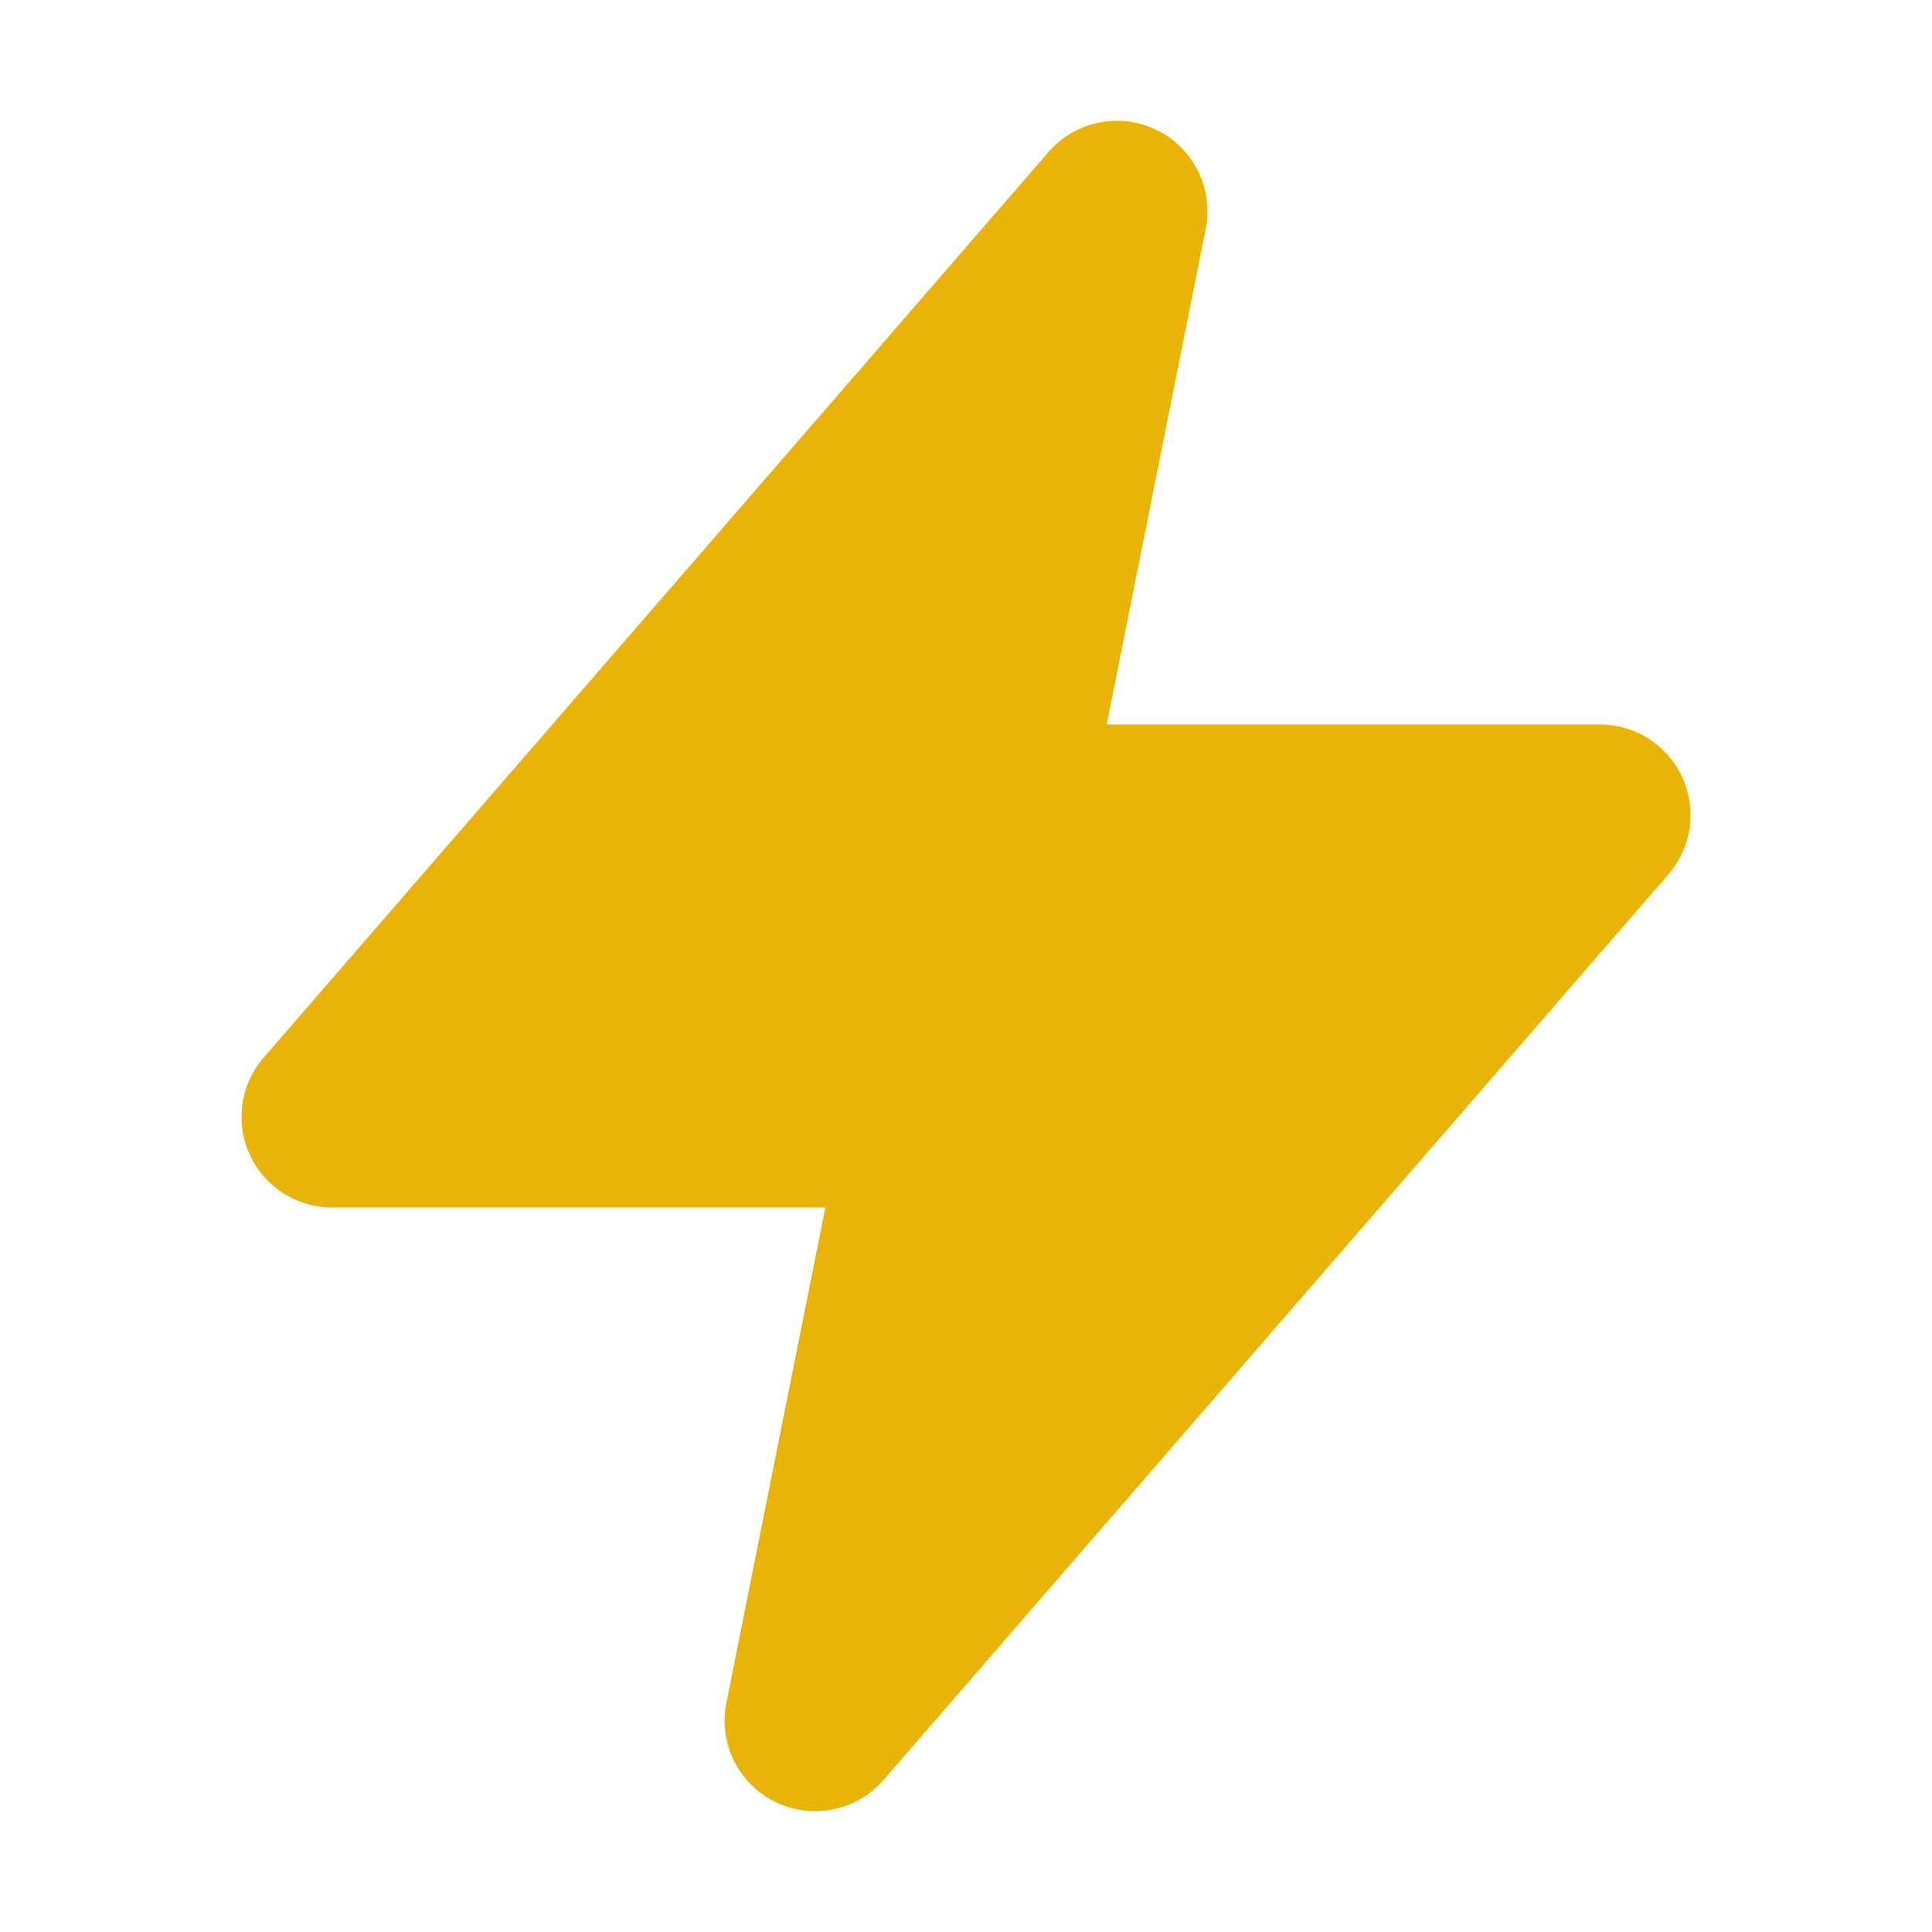
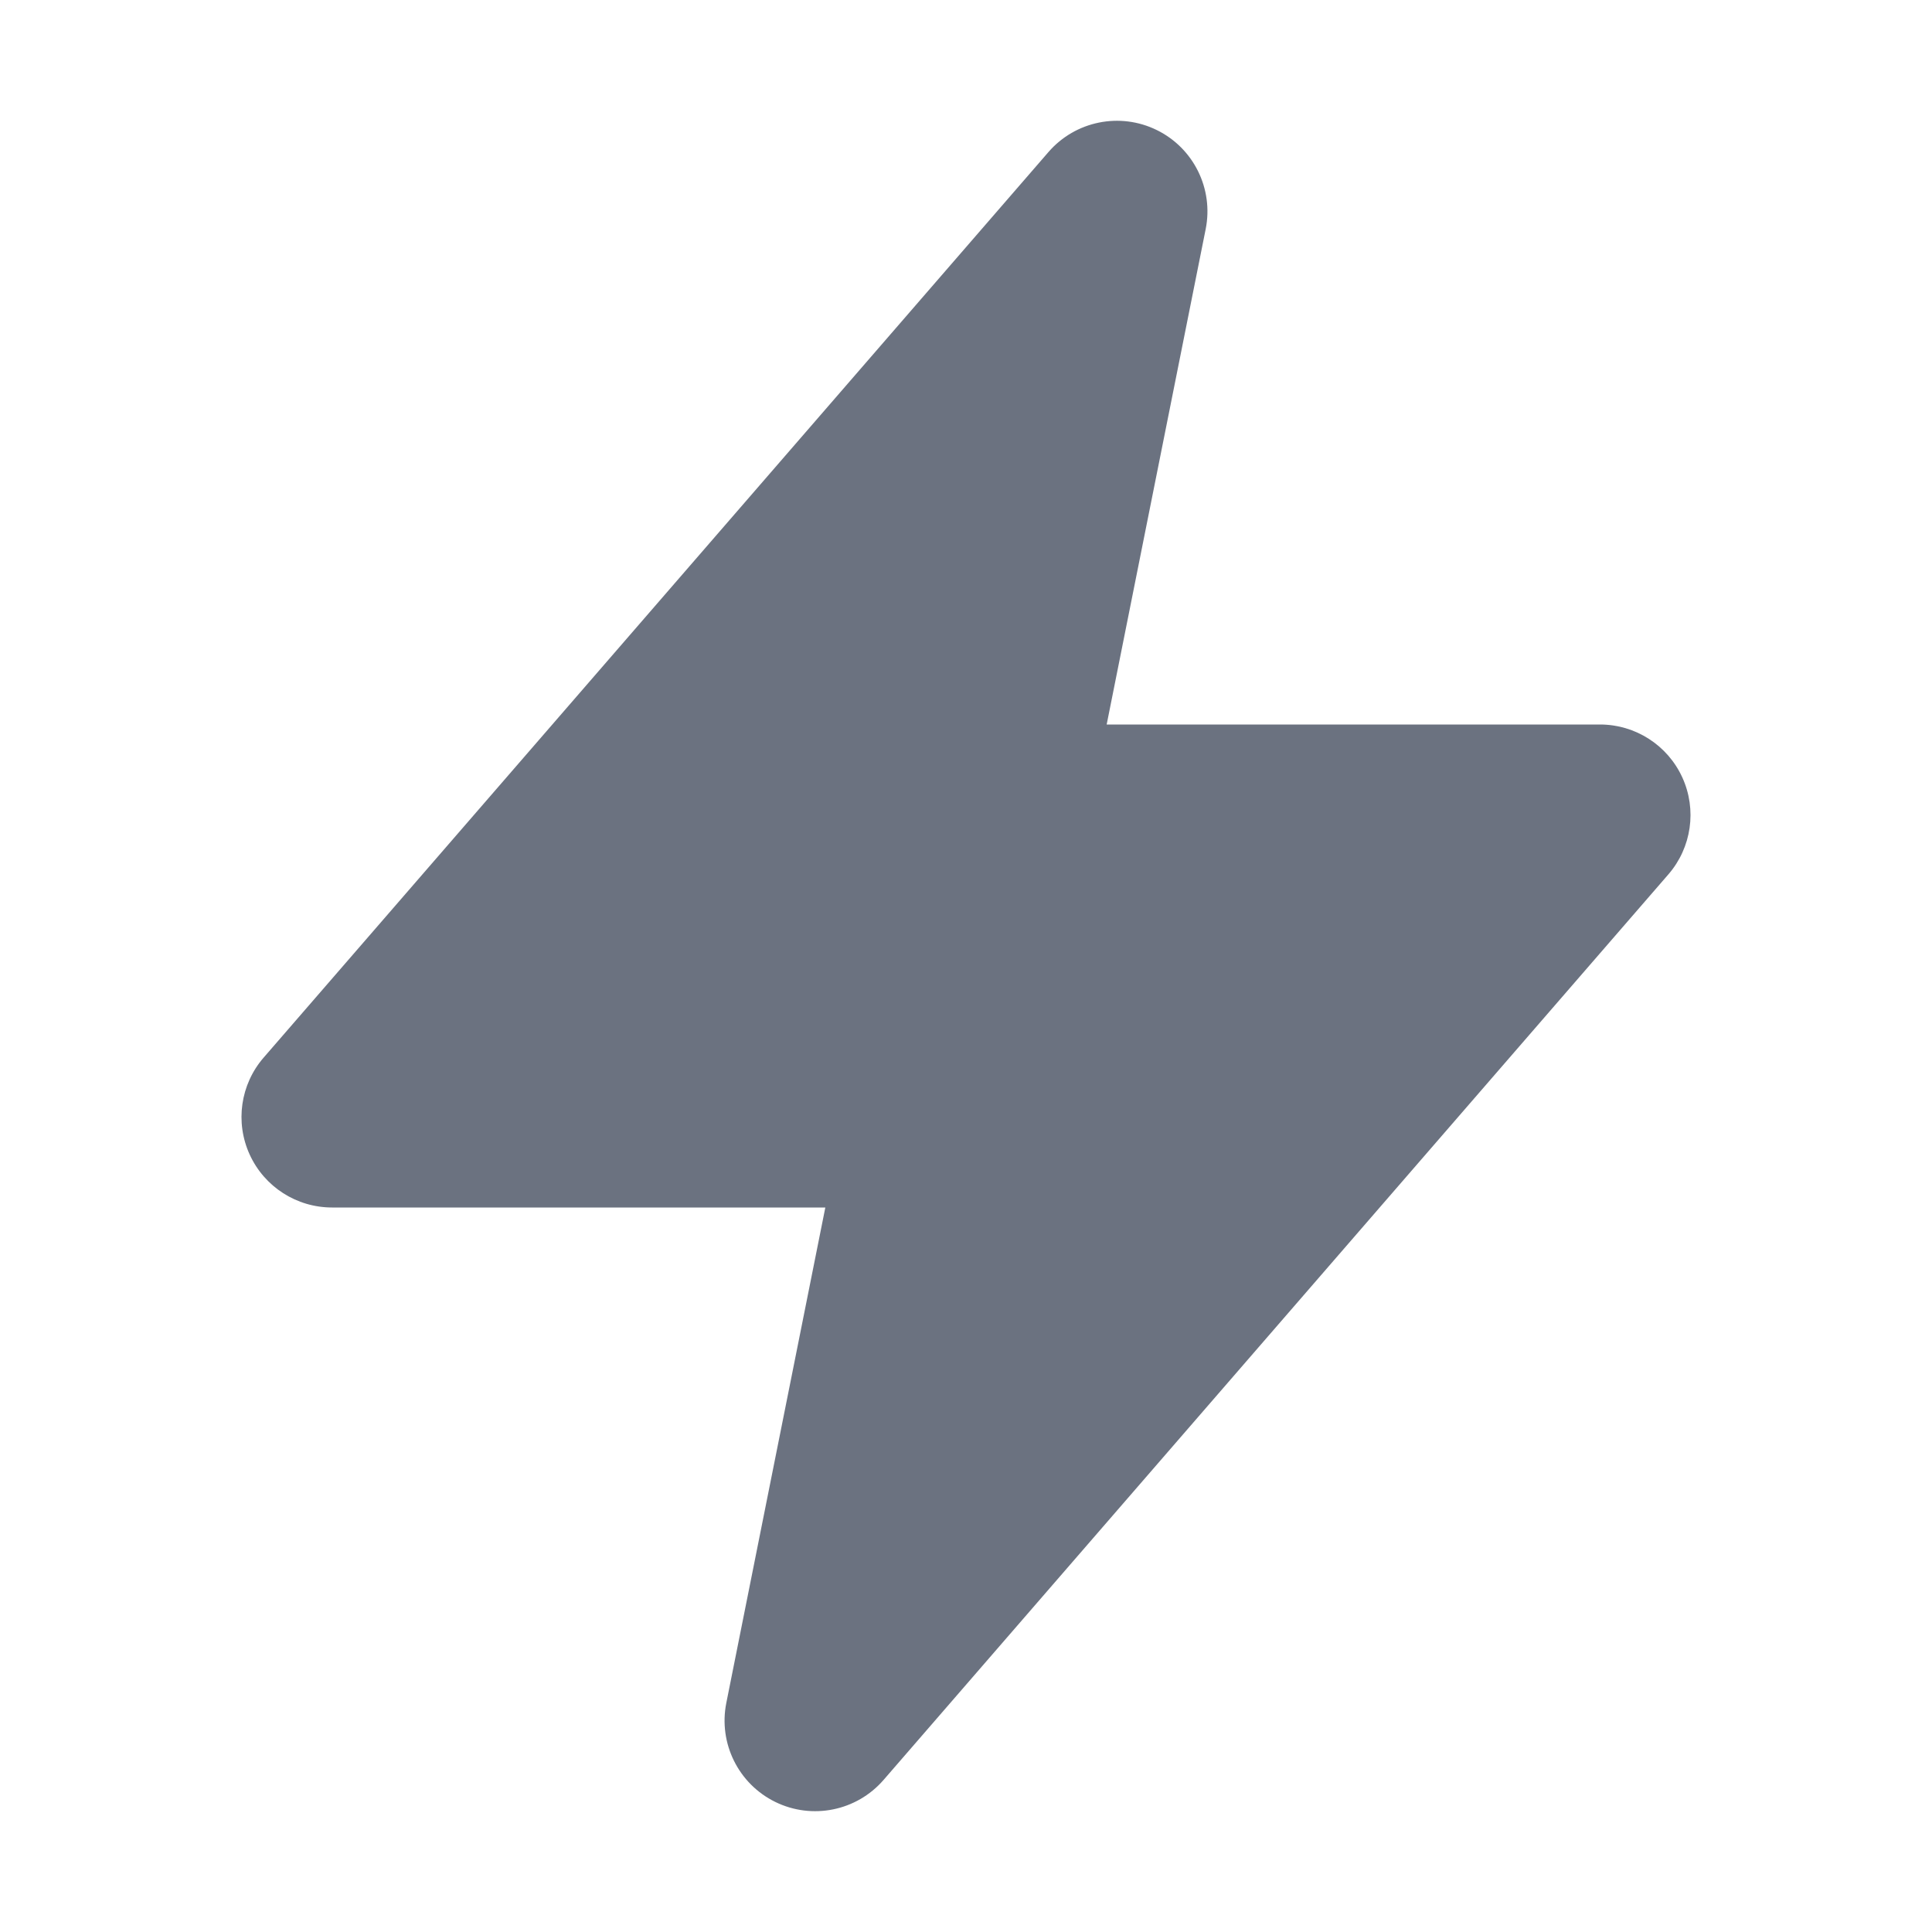
- <svg xmlns="http://www.w3.org/2000/svg" viewBox="0 0 16 16" fill="#eab308" class="w-4 h-4">
+ <svg xmlns="http://www.w3.org/2000/svg" viewBox="0 0 16 16" fill="#6b7280" class="w-4 h-4">
  <path fill-rule="evenodd" d="M9.58 1.077a.75.75 0 0 1 .405.82L9.165 6h4.085a.75.75 0 0 1 .567 1.241l-6.5 7.5a.75.75 0 0 1-1.302-.638L6.835 10H2.75a.75.75 0 0 1-.567-1.241l6.5-7.5a.75.75 0 0 1 .897-.182Z" clip-rule="evenodd" />
</svg>
